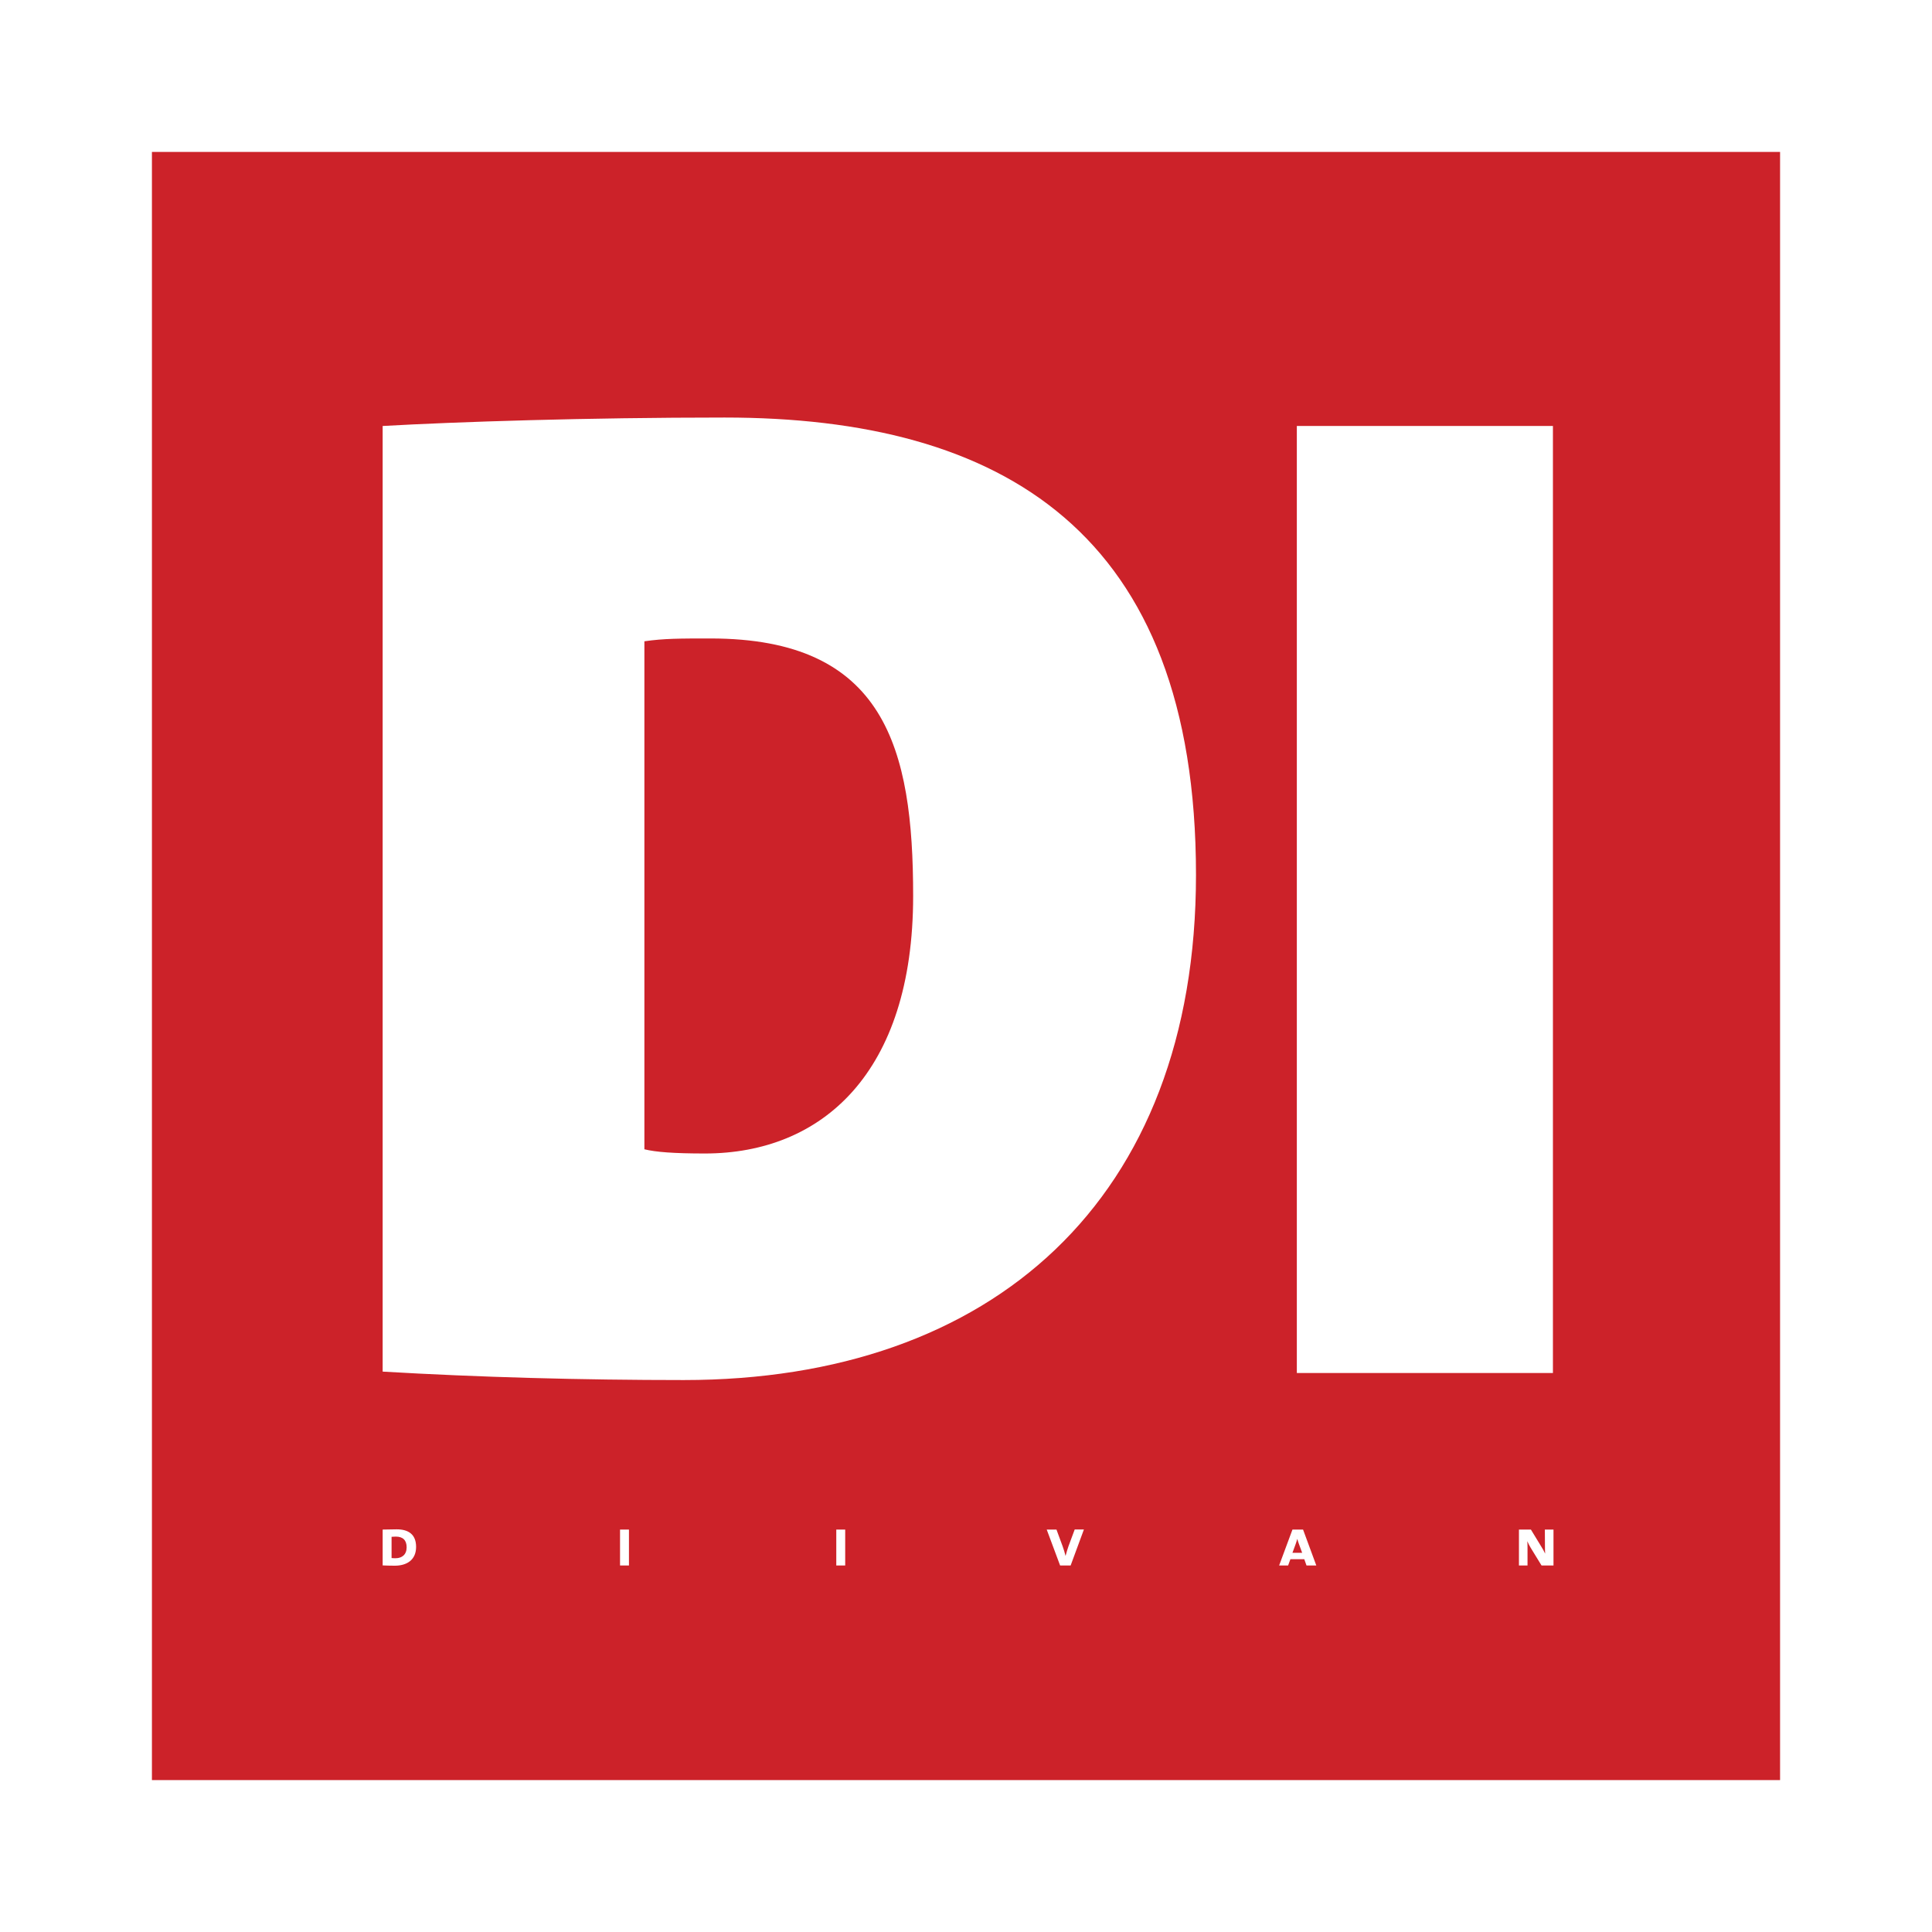
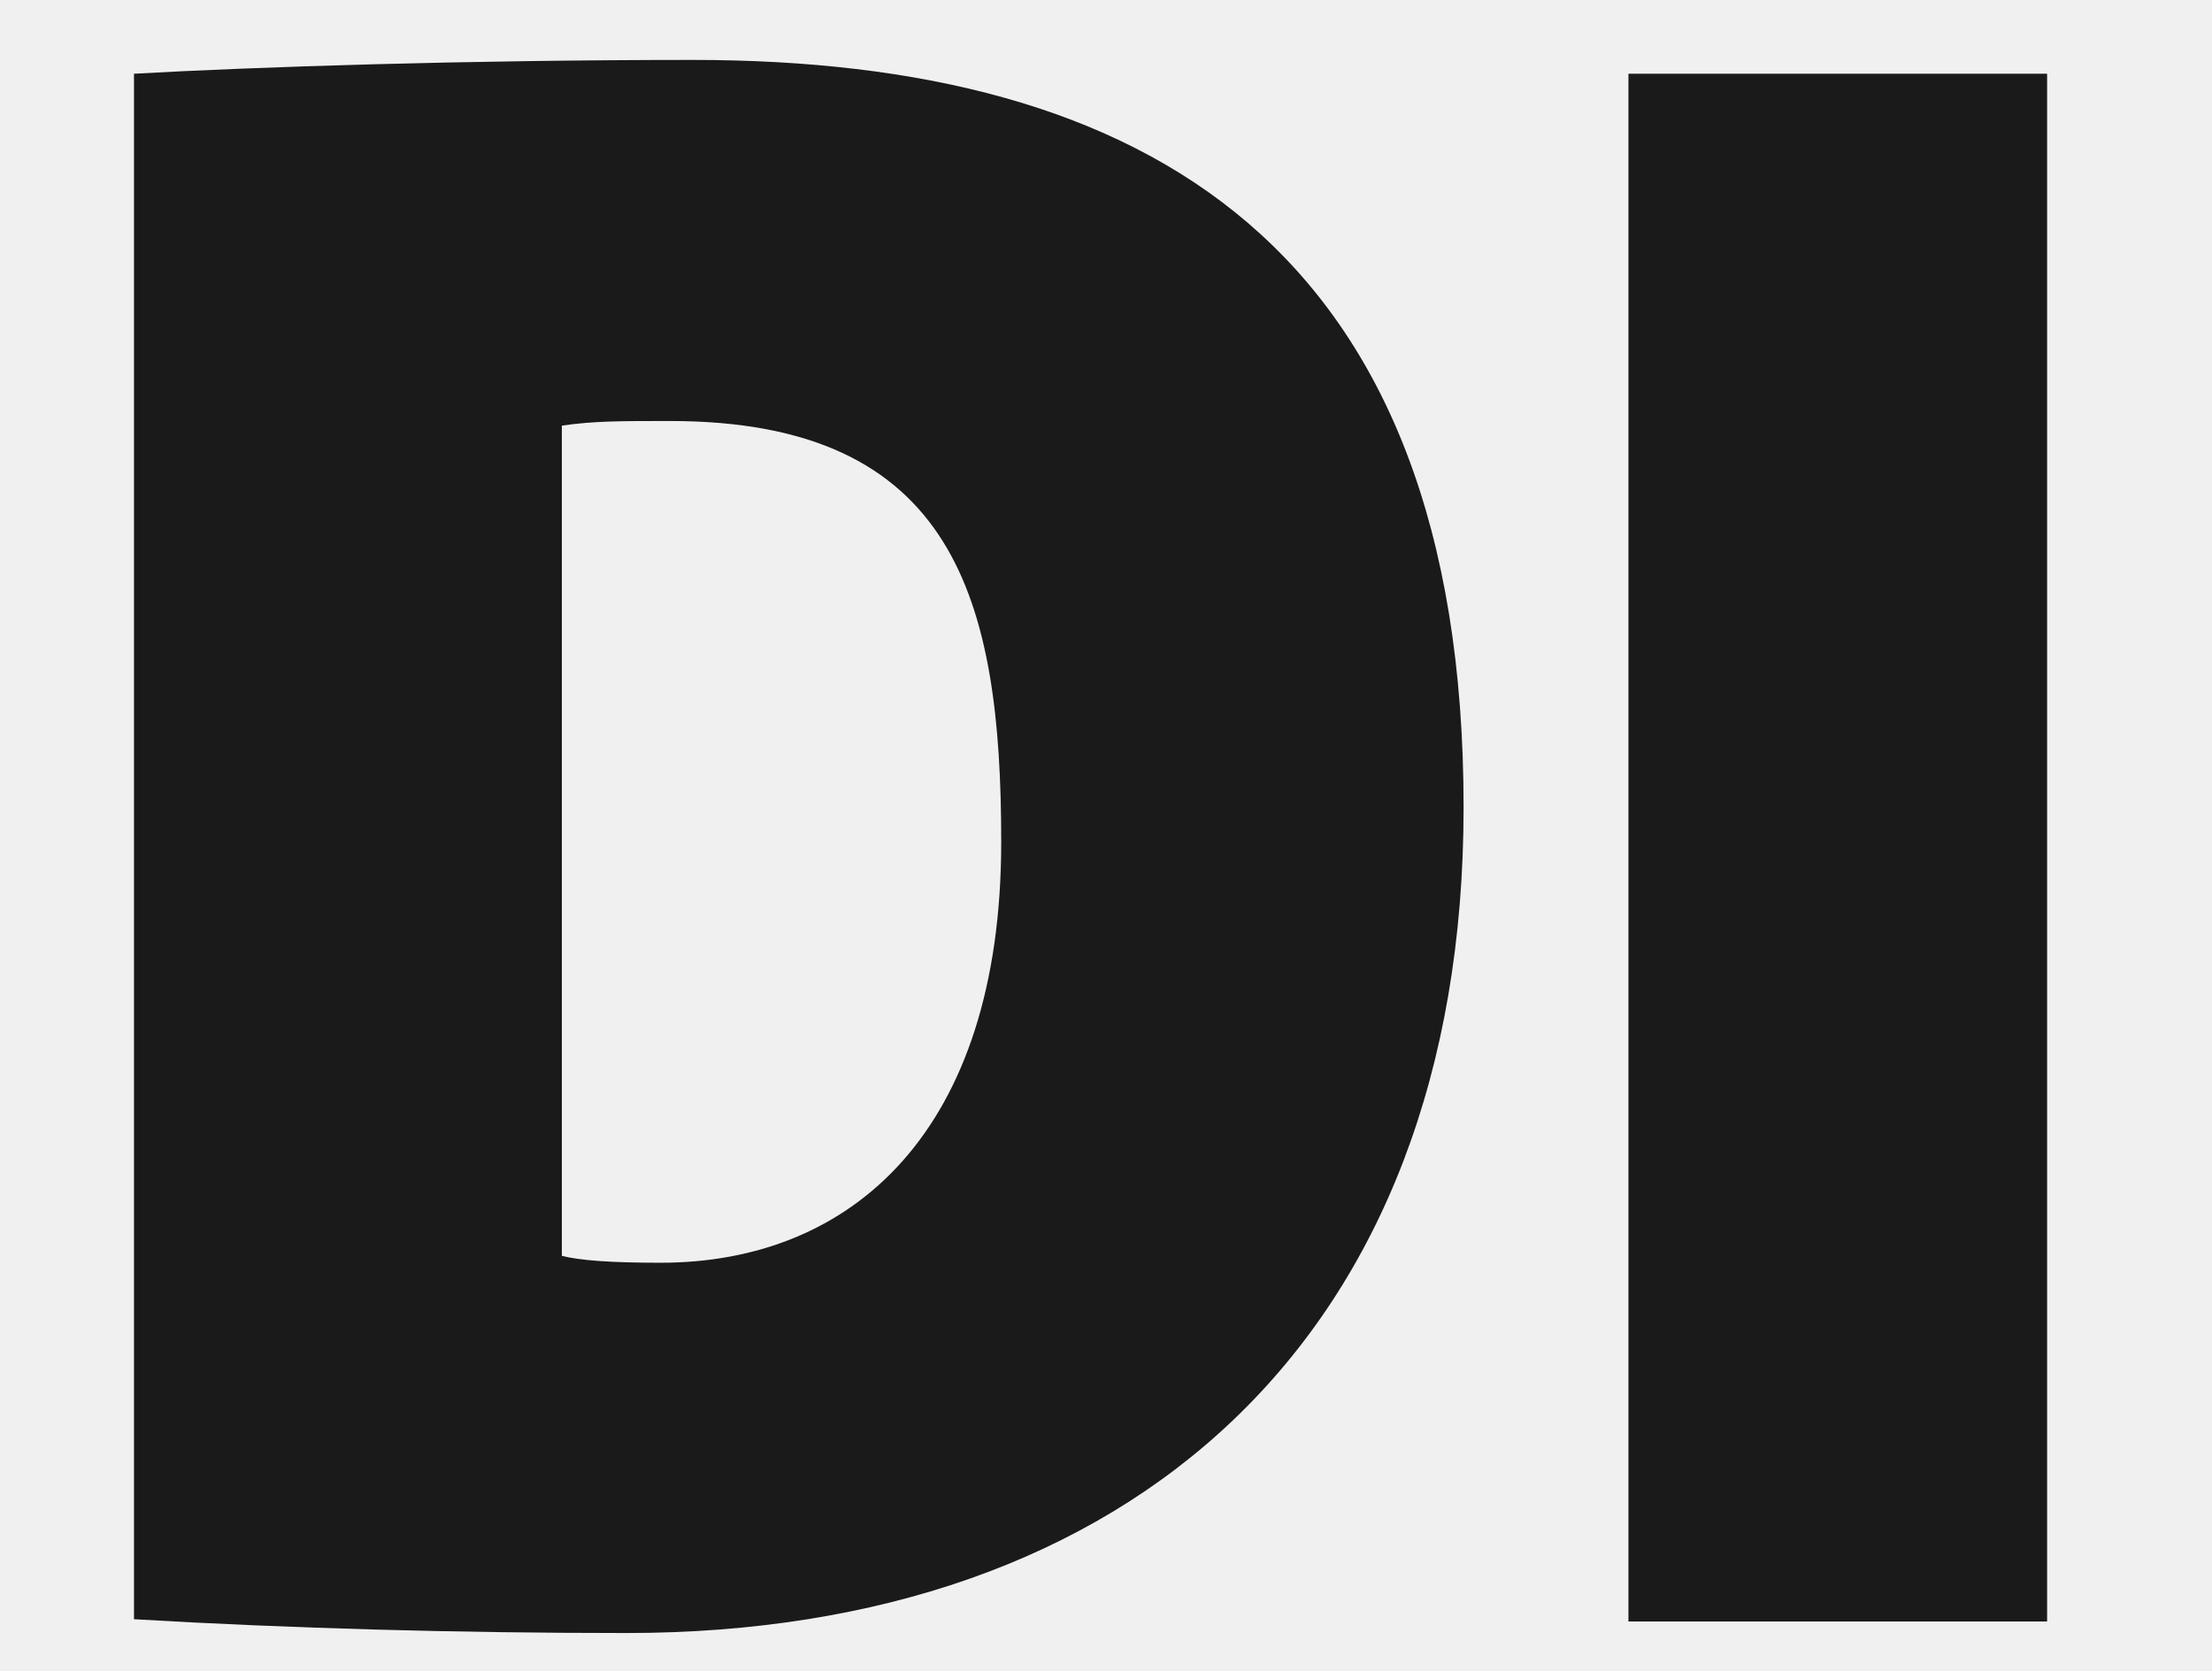
- <svg xmlns="http://www.w3.org/2000/svg" width="2500" height="2500" viewBox="0 0 192.756 192.756">
+ <svg xmlns="http://www.w3.org/2000/svg" viewBox="30 38 135 102" width="540" height="408">
  <g fill-rule="evenodd" clip-rule="evenodd">
-     <path fill="#fff" d="M0 0h192.756v192.756H0V0z" />
-     <path fill="#cc2229" d="M15.158 15.158h162.44V177.6H15.158V15.158z" />
-     <path d="M119.324 87.286c0-34.256-19.373-45.628-47.032-45.628-13.758 0-26.674.422-34.115.843v94.345c9.547.561 19.795.842 30.045.842 30.745 0 51.102-17.971 51.102-50.402zm-28.219 2.106c0 17.69-9.125 25.692-20.778 25.692-3.088 0-4.913-.141-6.036-.42V63.981c1.965-.281 3.509-.281 6.598-.281 17.408 0 20.216 10.95 20.216 25.692zM154.936 136.984V42.501h-25.551v94.483h25.551zM41.514 154.334c0-1.254-.771-1.752-1.937-1.752-.441 0-1.075.016-1.399.023v3.576c.332.014.716.029 1.2.029 1.206.001 2.136-.571 2.136-1.876zm-.944.043c0 .723-.462 1.088-1.104 1.088-.158 0-.317-.006-.399-.02v-2.117a4.12 4.12 0 0 1 .421-.021c.717 0 1.082.367 1.082 1.07zM62.751 156.189v-3.584h-.89v3.584h.89zM84.326 156.189v-3.584h-.89v3.584h.89zM108.141 152.598h-.918l-.619 1.668a12.29 12.29 0 0 0-.289.959h-.008a9.102 9.102 0 0 0-.291-.959l-.611-1.66h-.973l1.336 3.584h1.049l1.324-3.592zM131.328 156.189l-1.322-3.584h-1.057l-1.33 3.584h.896l.229-.627h1.385l.221.627h.978zm-1.412-1.267h-.967l.318-.869c.062-.166.117-.352.158-.512h.008c.041.16.109.367.172.531l.311.85zM154.992 156.189v-3.584h-.861l.008 1.508c0 .373.006.67.02.883h-.006a5.375 5.375 0 0 0-.373-.682l-1.041-1.709h-1.193v3.584h.855v-1.771c0-.283-.008-.463-.021-.635h.008c.088.201.213.455.338.654l1.074 1.752h1.192z" fill="#fff" />
+     <path d="M119.324 87.286c0-34.256-19.373-45.628-47.032-45.628-13.758 0-26.674.422-34.115.843v94.345c9.547.561 19.795.842 30.045.842 30.745 0 51.102-17.971 51.102-50.402zm-28.219 2.106c0 17.69-9.125 25.692-20.778 25.692-3.088 0-4.913-.141-6.036-.42V63.981c1.965-.281 3.509-.281 6.598-.281 17.408 0 20.216 10.95 20.216 25.692z" fill="#1a1a1a" />
+     <path d="M154.936 136.984V42.501h-25.551v94.483h25.551z" fill="#1a1a1a" />
  </g>
</svg>
